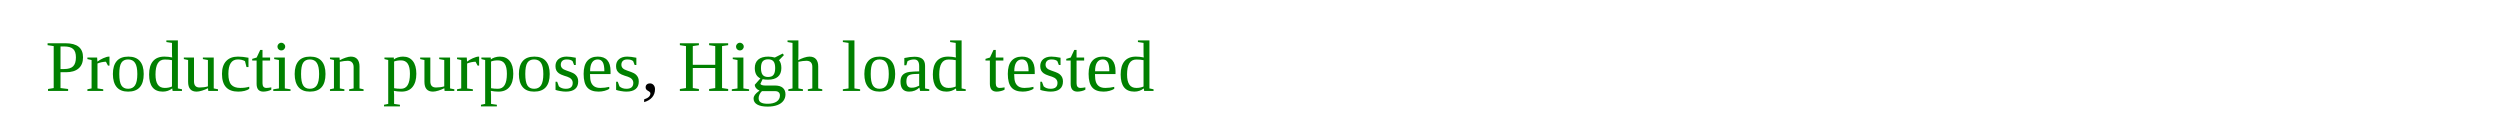
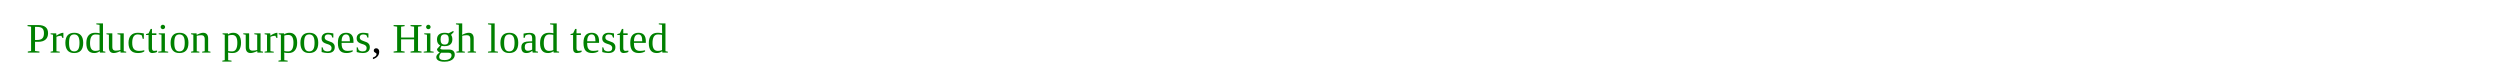
- <svg xmlns="http://www.w3.org/2000/svg" version="1.1" width="550" height="30">
+ <svg xmlns="http://www.w3.org/2000/svg" version="1.1" width="950" height="25">
  <text font-size="16" x="10" y="20">
    <tspan fill="green">Production purposes</tspan>,
    <tspan fill="green">High load tested</tspan>
  </text>
</svg>
